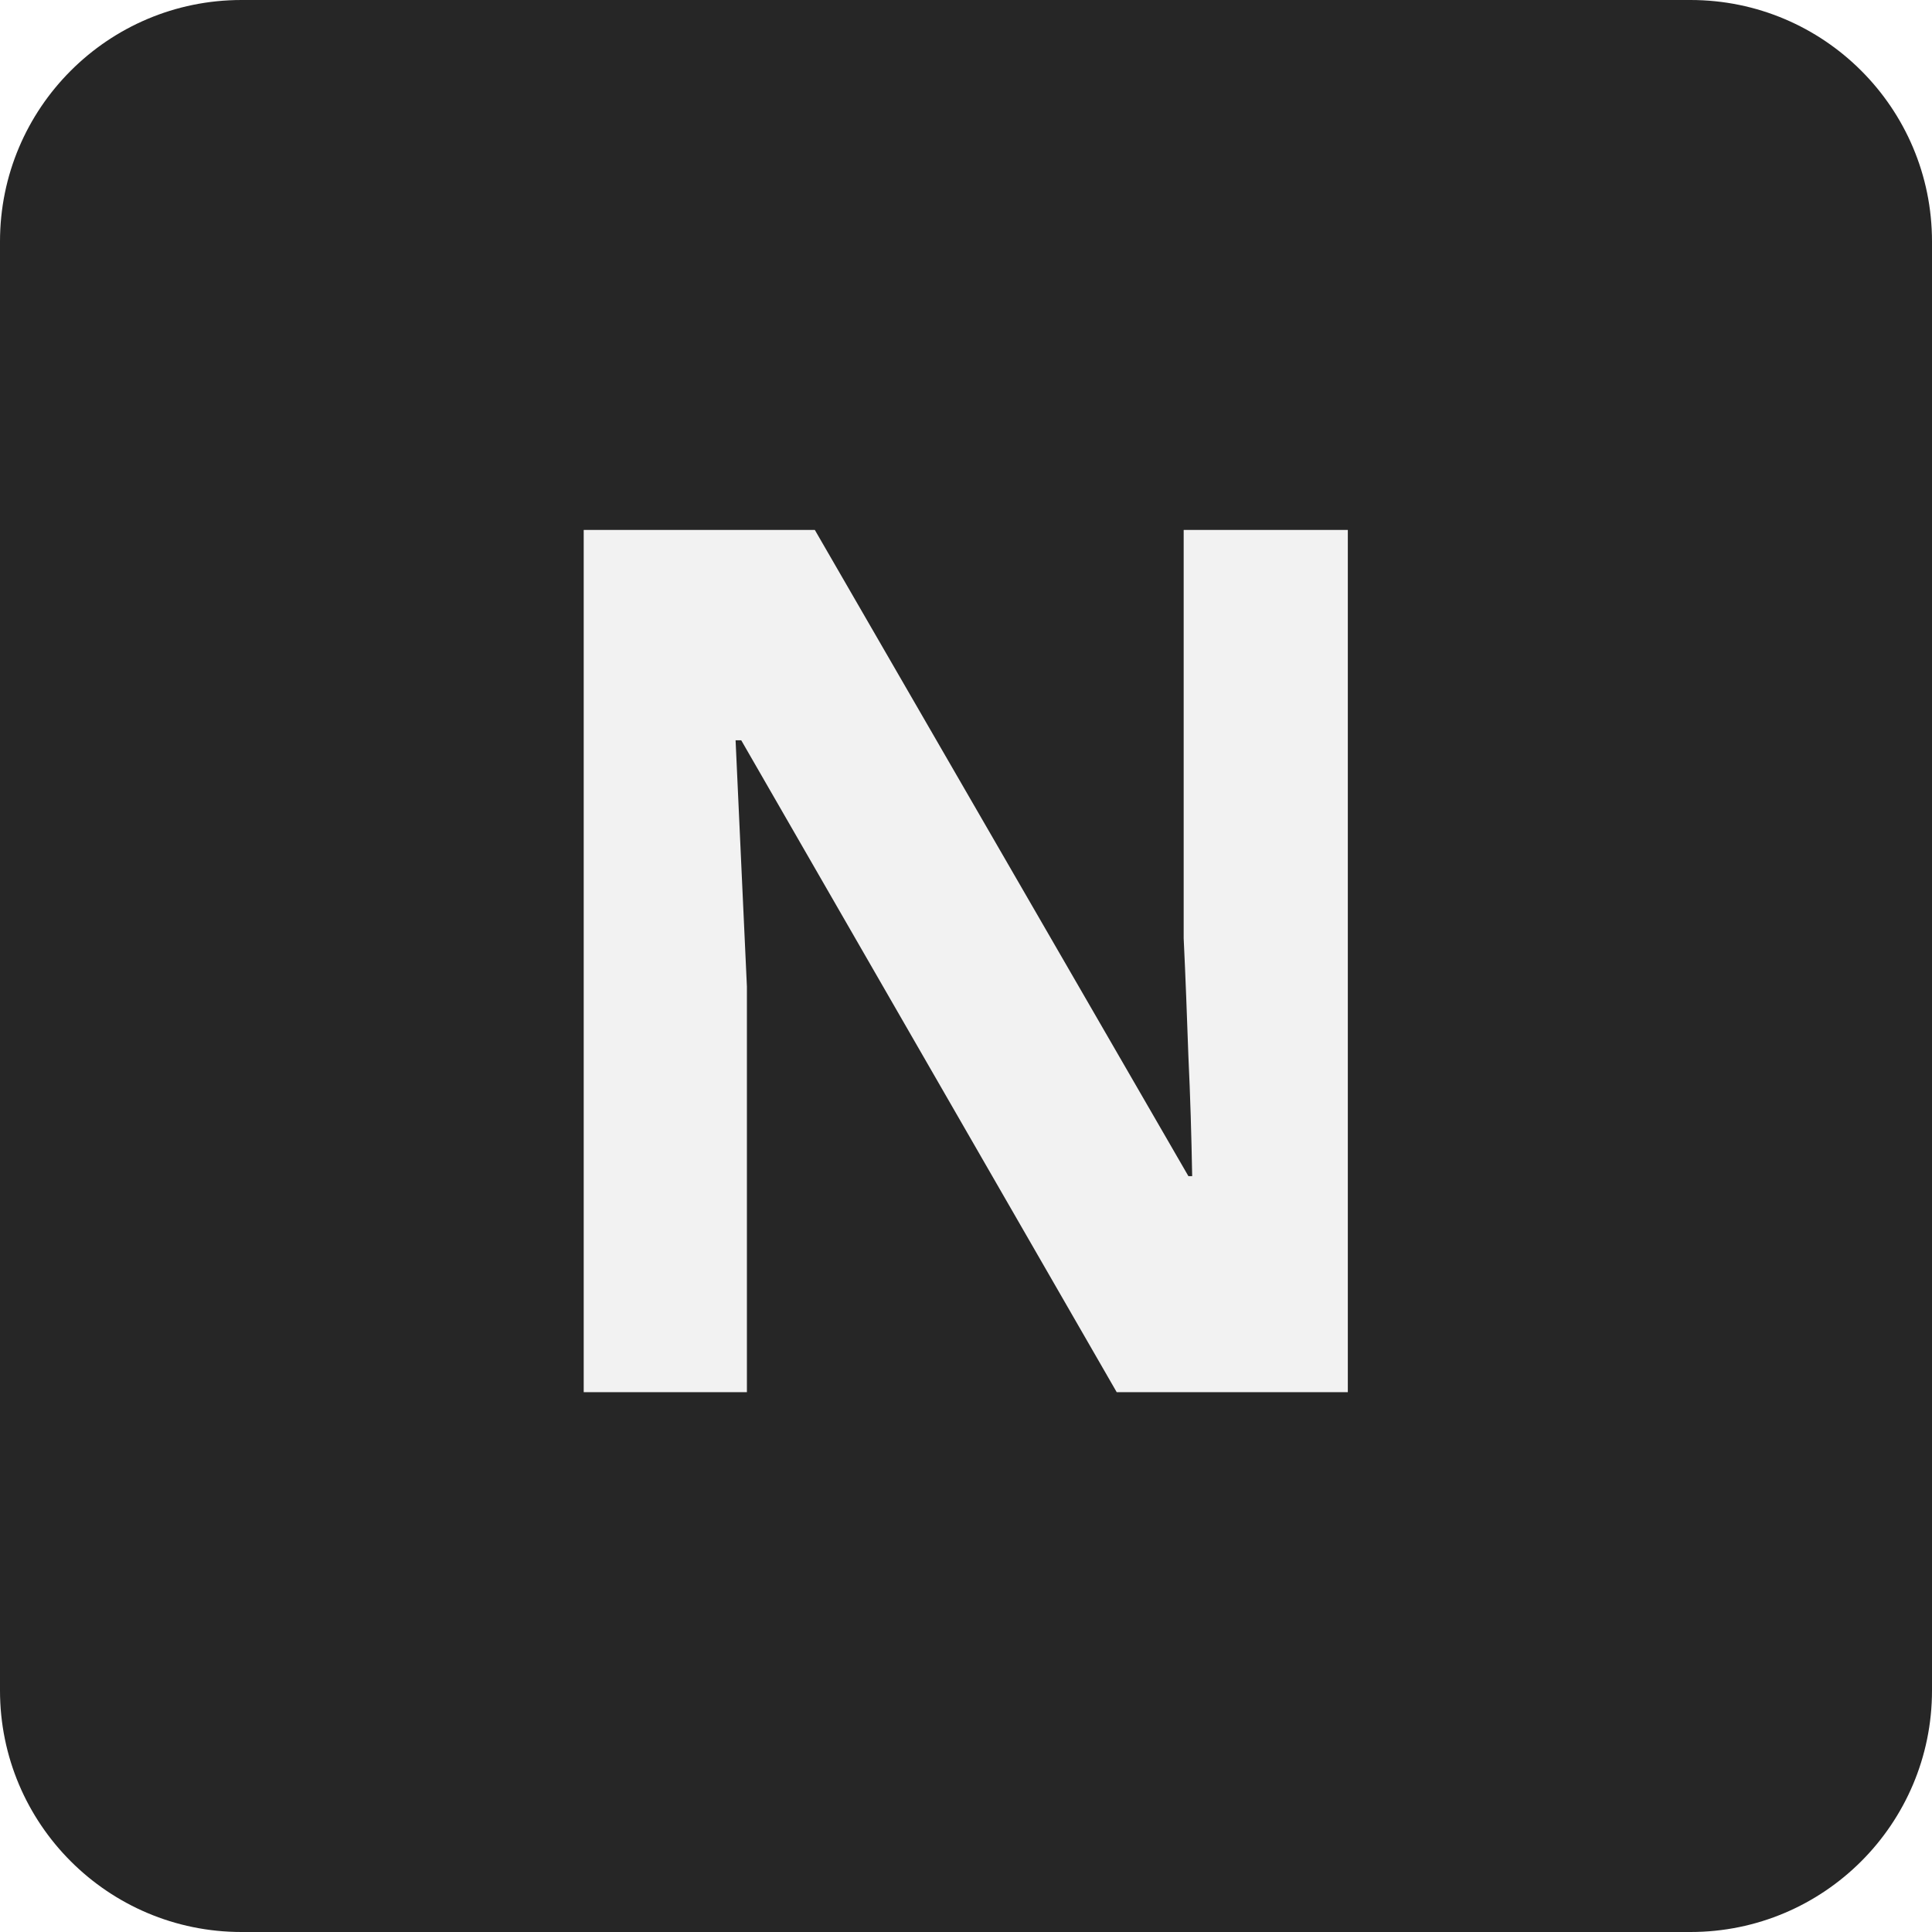
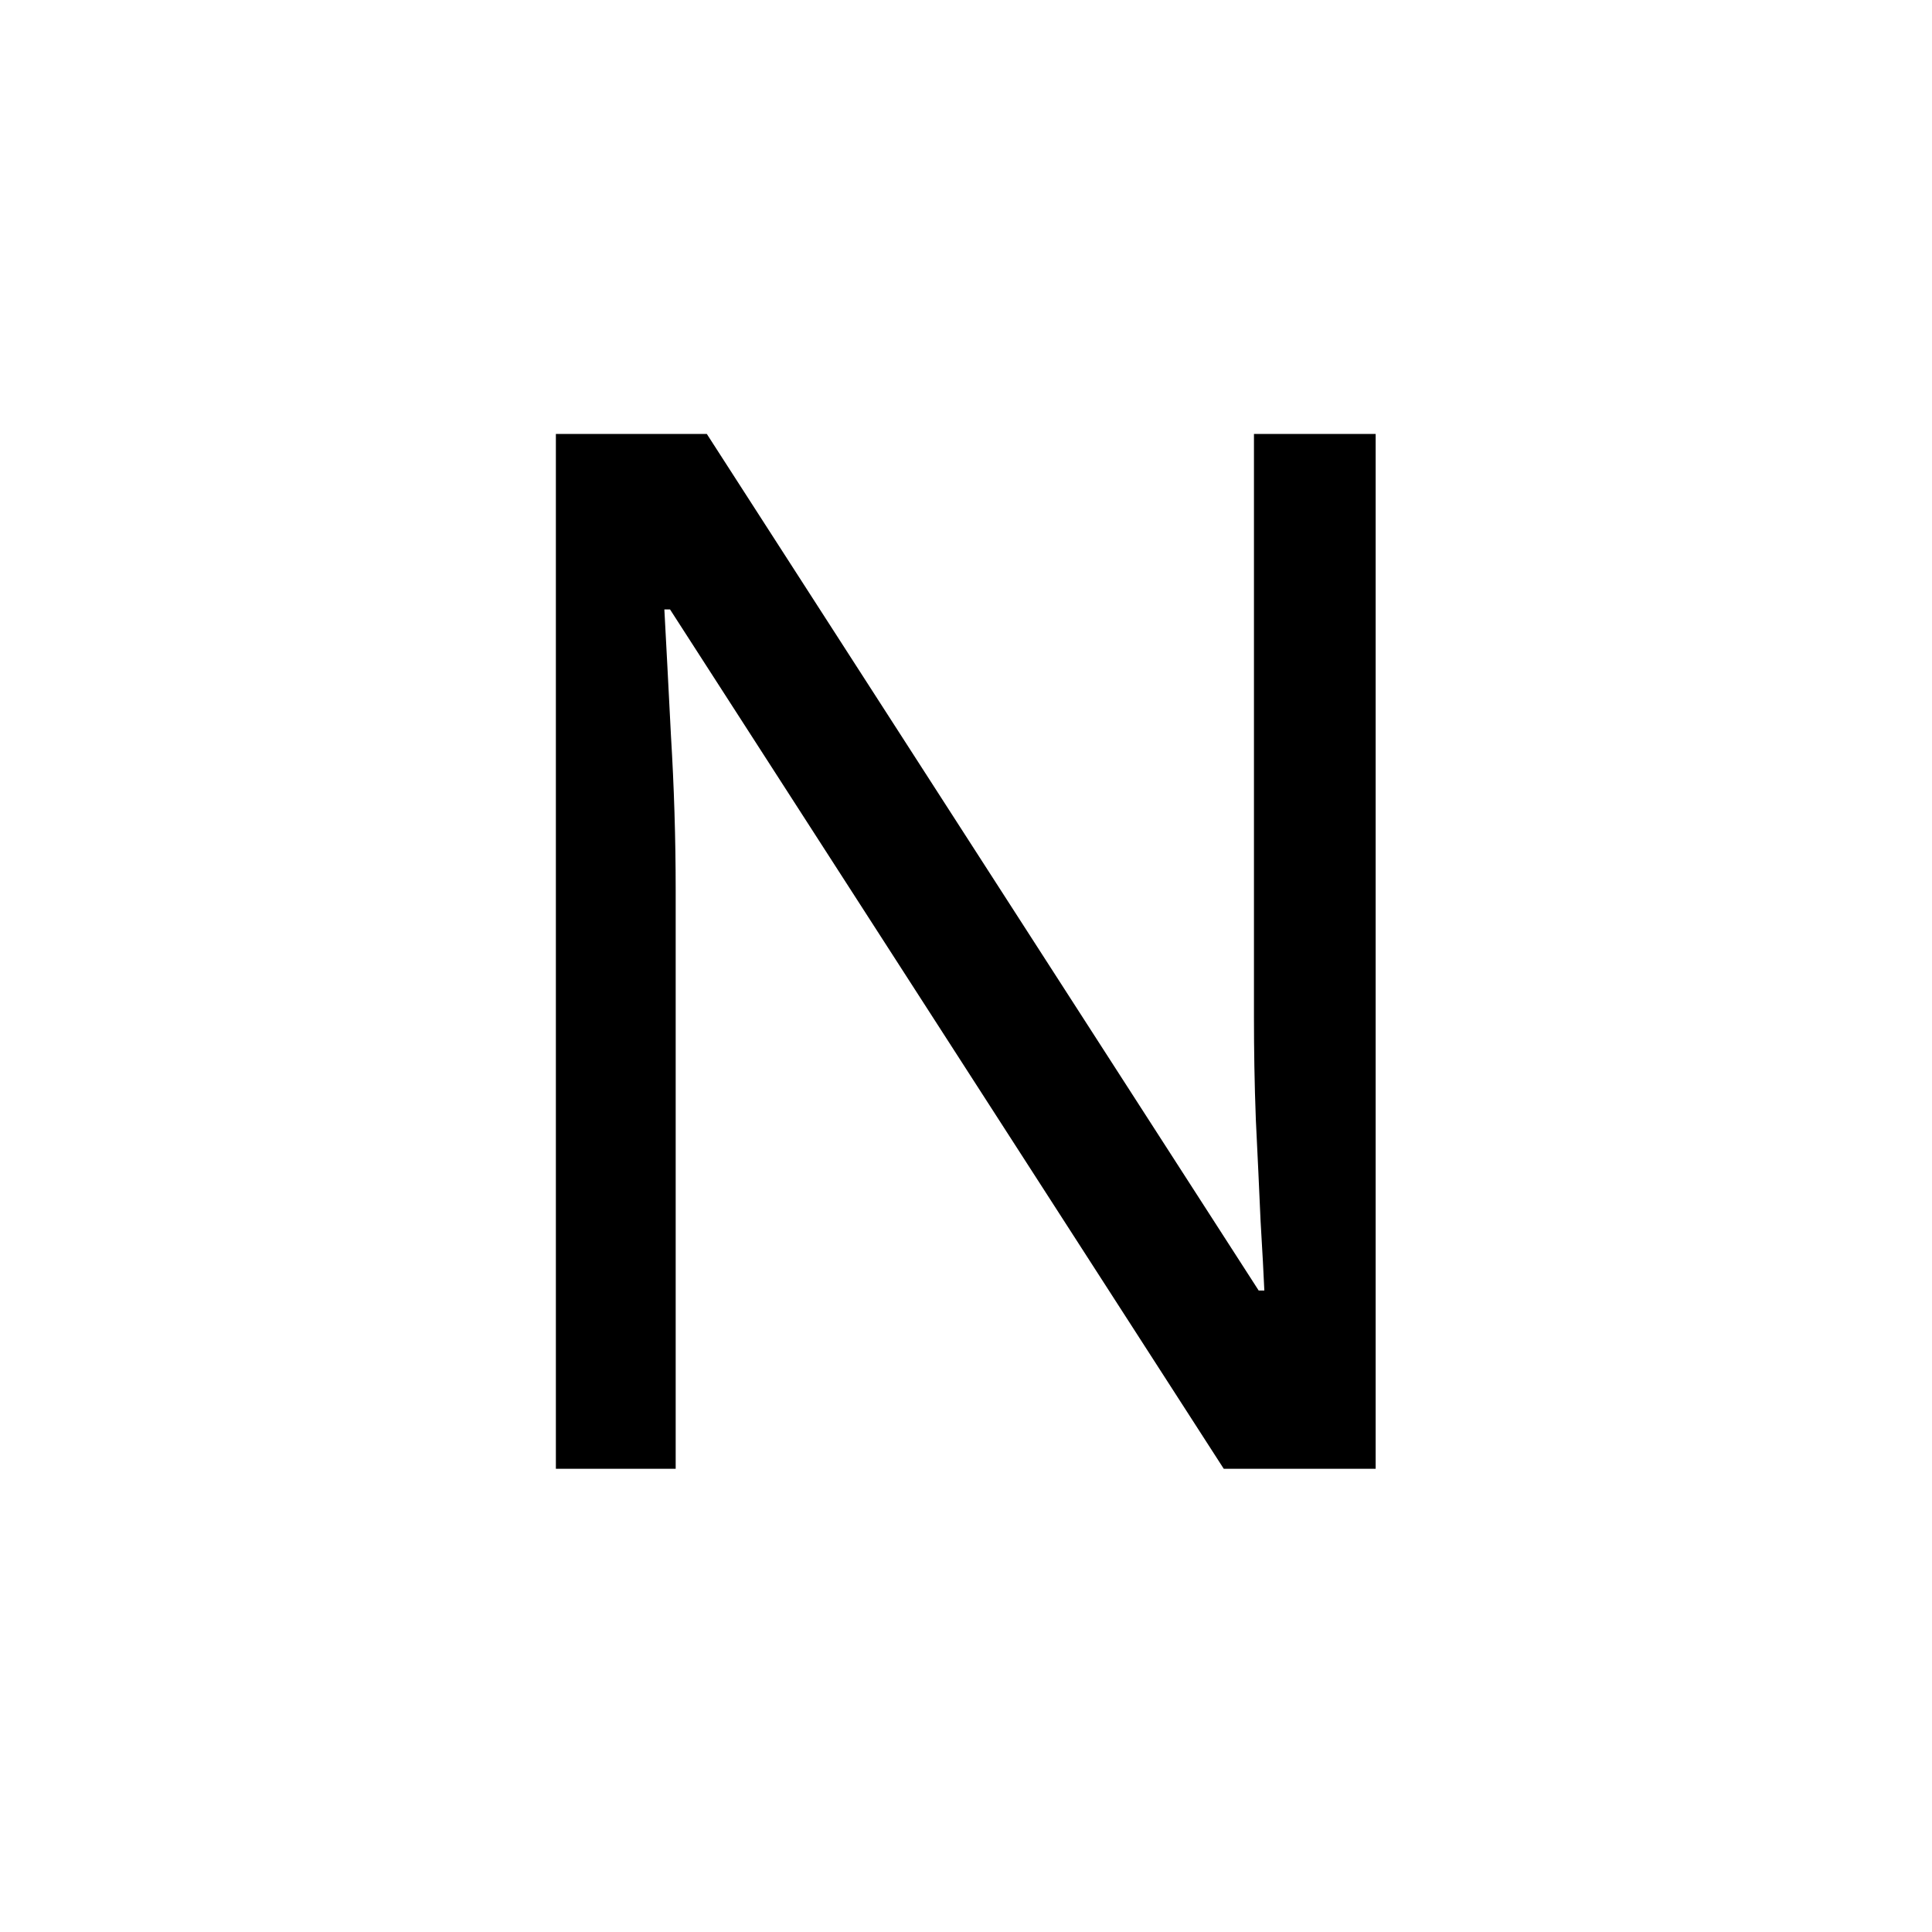
<svg xmlns="http://www.w3.org/2000/svg" viewBox="0 0 32 32">
-   <rect width="32" height="32" rx="4" fill="#262626" />
-   <text x="50%" y="50%" dominant-baseline="middle" text-anchor="middle" font-family="sans-serif" font-size="20" font-weight="bold" fill="#F2F2F2">N</text>
+   <text x="50%" y="50%" dominant-baseline="middle" text-anchor="middle" font-family="sans-serif" font-size="24" fill="#000000">N</text>
</svg>
